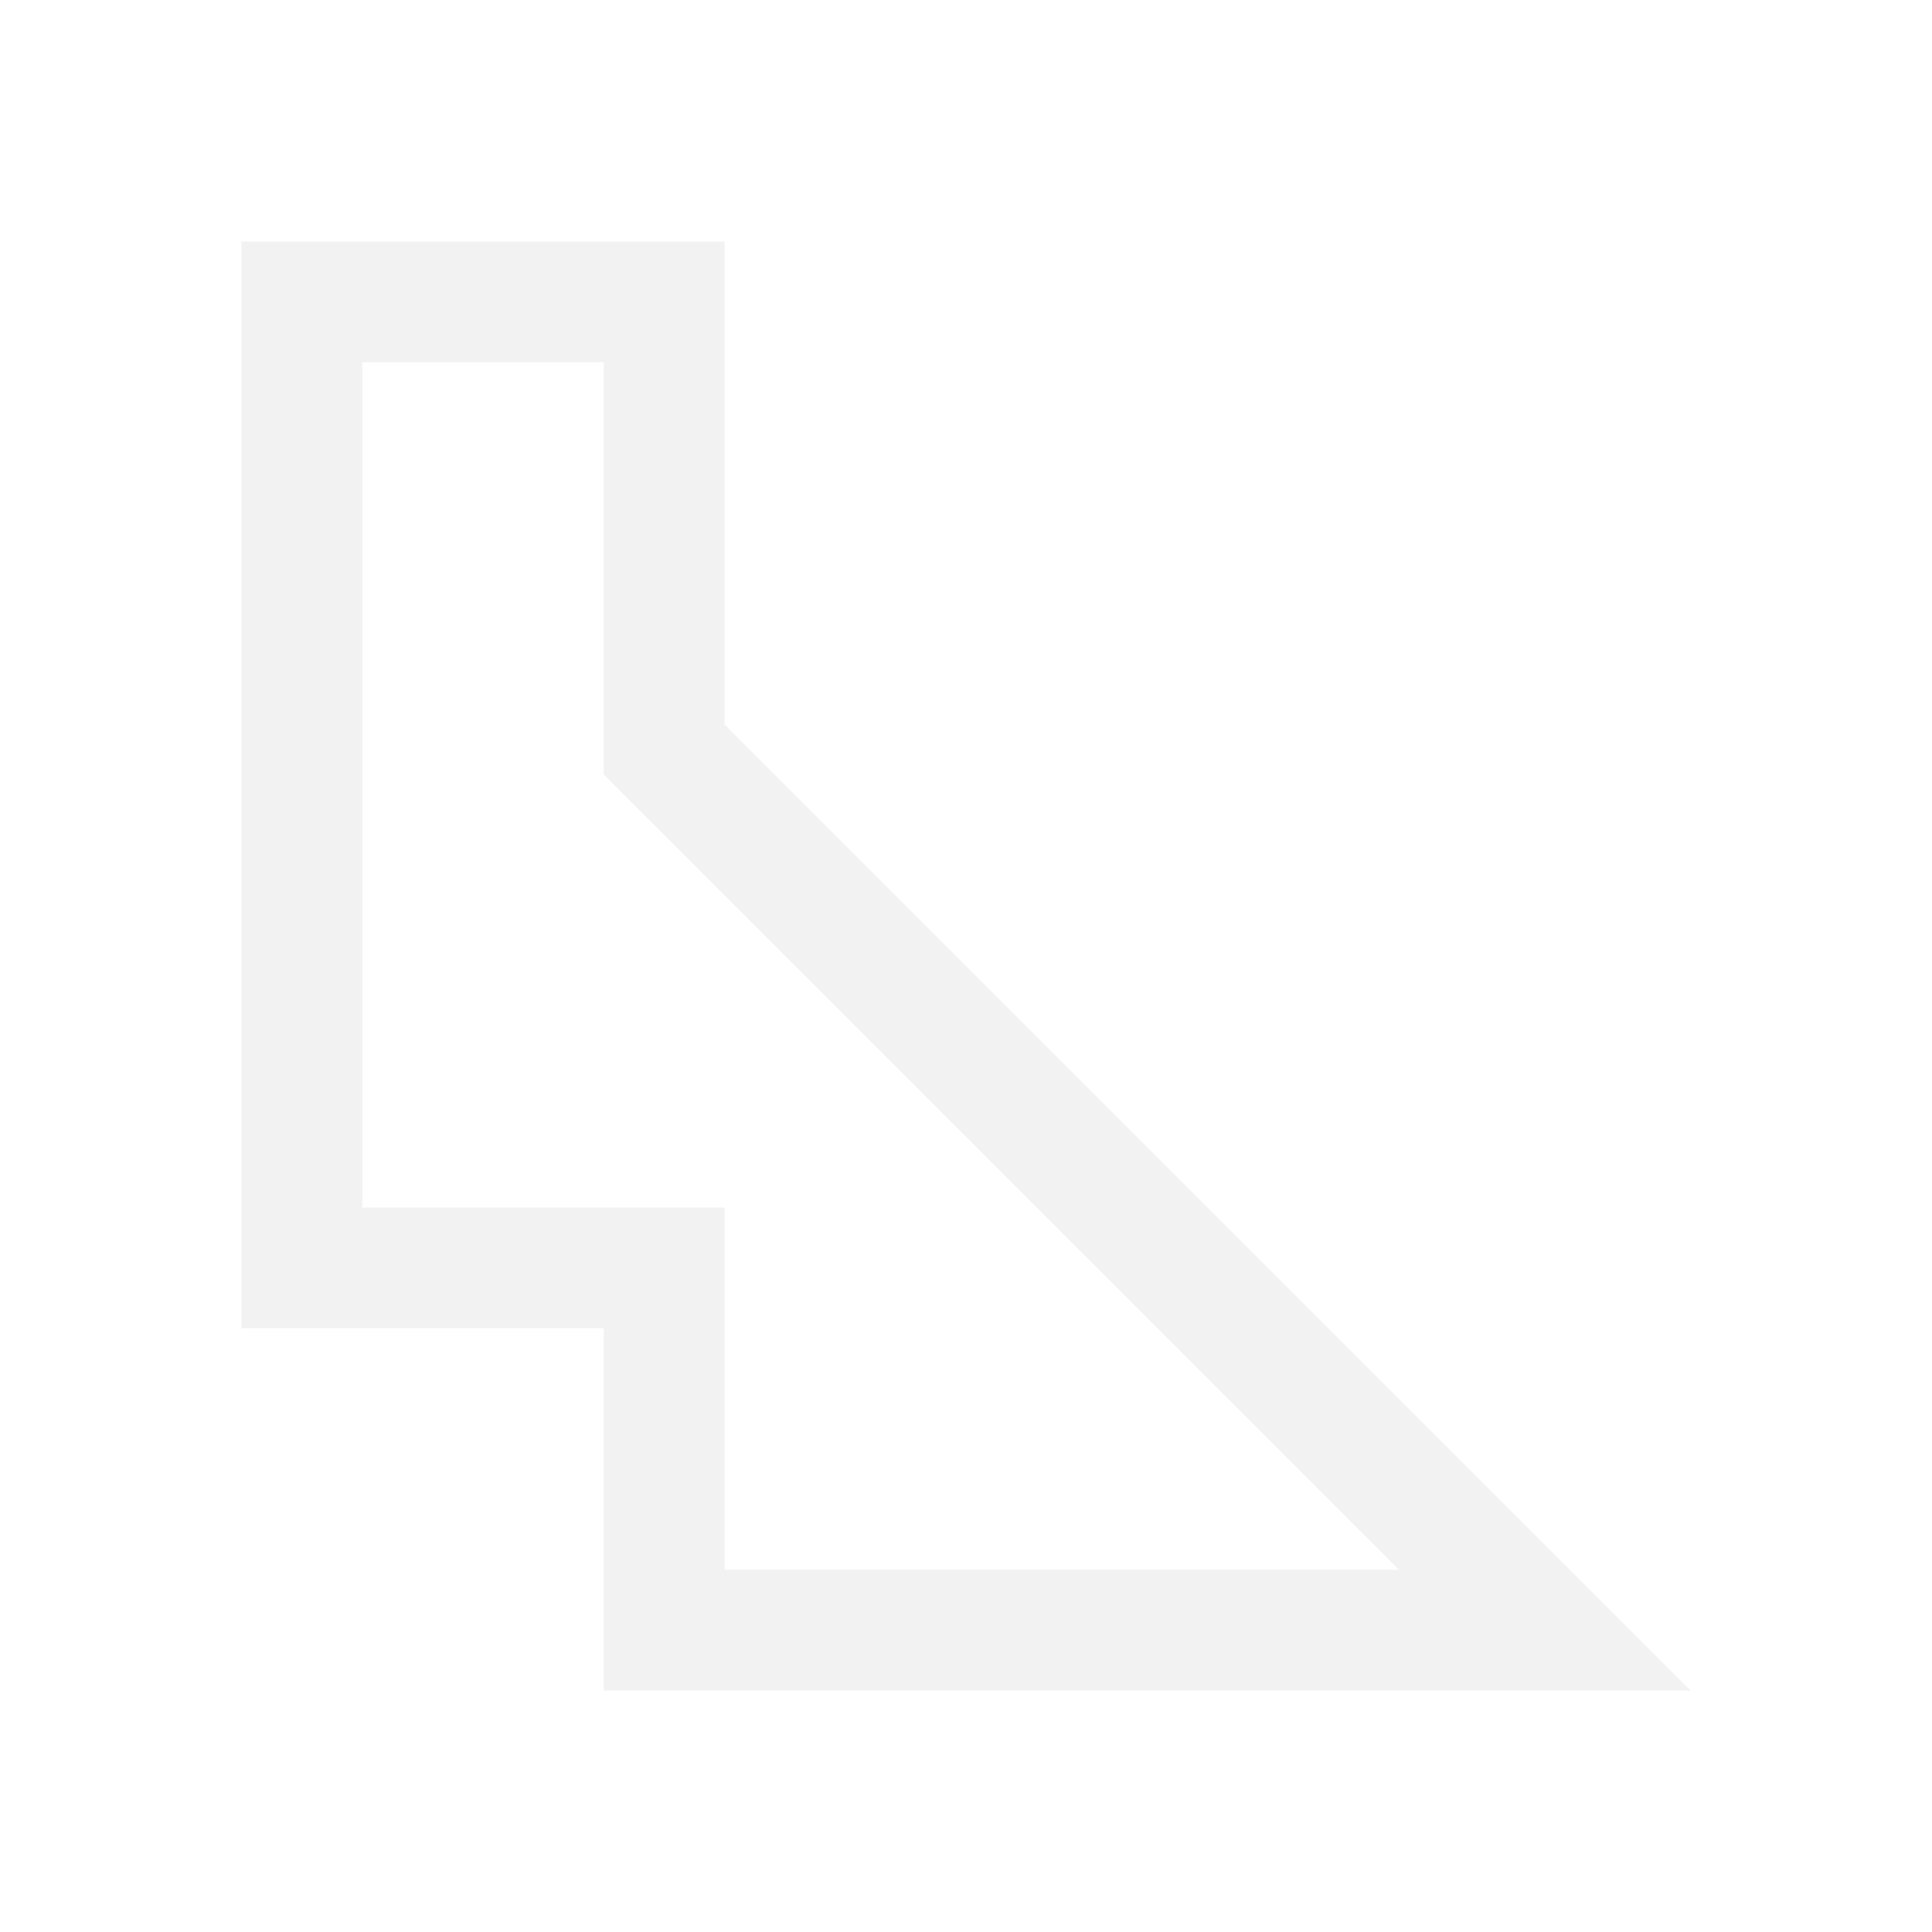
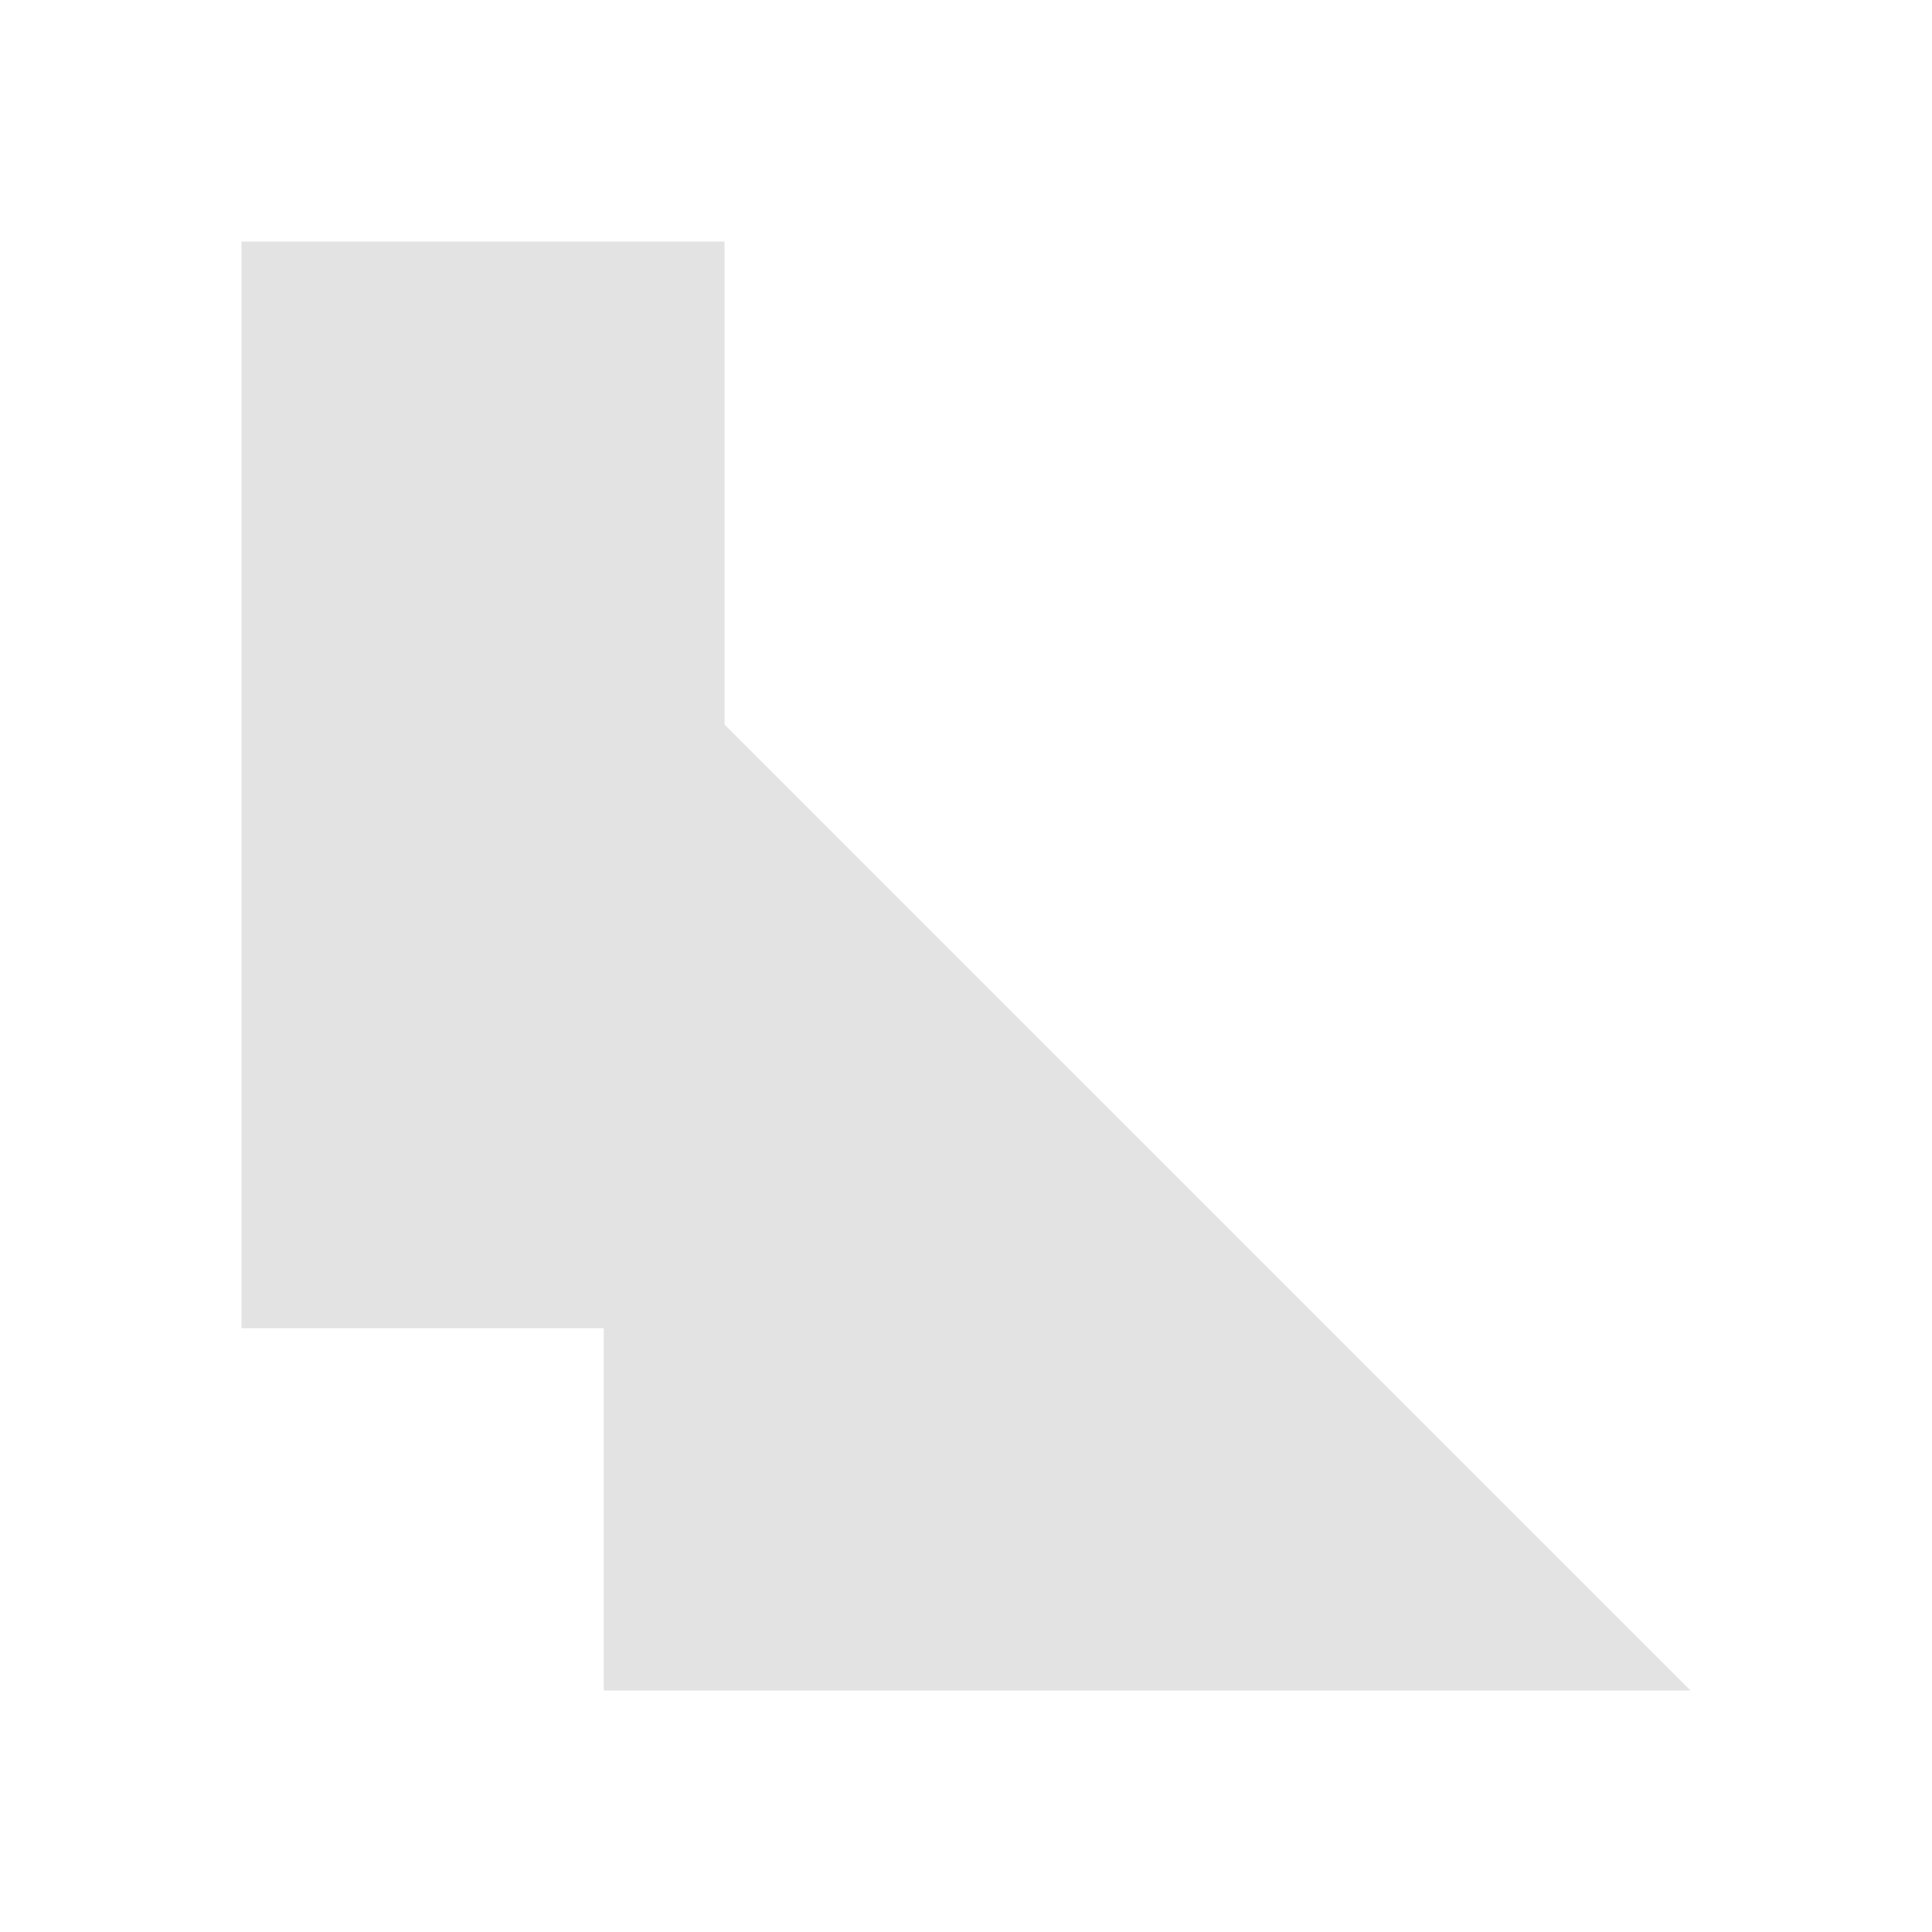
- <svg xmlns="http://www.w3.org/2000/svg" viewBox="0 0 16 16">
+ <svg xmlns="http://www.w3.org/2000/svg" viewBox="0 0 16 16" version="1.1" id="svg6">
  <defs id="defs3051">
    <style type="text/css" id="current-color-scheme">
      .ColorScheme-Text {
        color:#f2f2f2;
      }
      </style>
  </defs>
-   <path style="fill:currentColor;fill-opacity:1;stroke:none" d="m2 2v9h3v3h9l-8-8v-4h-3zm1 1h2v3.414l6.586 6.586h-5.586v-3h-3z" class="ColorScheme-Text" />
+   <g id="g822">
+     <path id="path4" d="m 2,2 v 9 h 3 v 3 h 9 L 6,6 V 2 Z" style="opacity:0.6;fill:#d0d0d0;fill-opacity:1;stroke:none" />
+     <rect y="0" x="0" height="16" width="16" id="rect818" style="fill:none;stroke-width:1.3" />
+   </g>
</svg>
